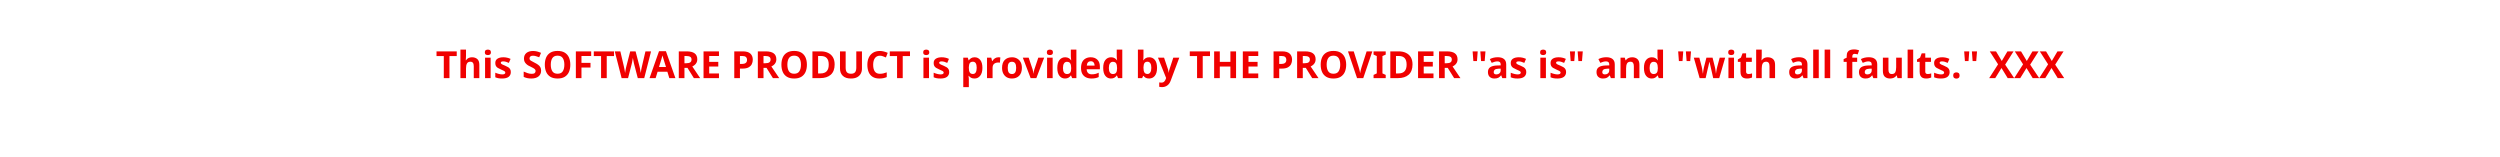
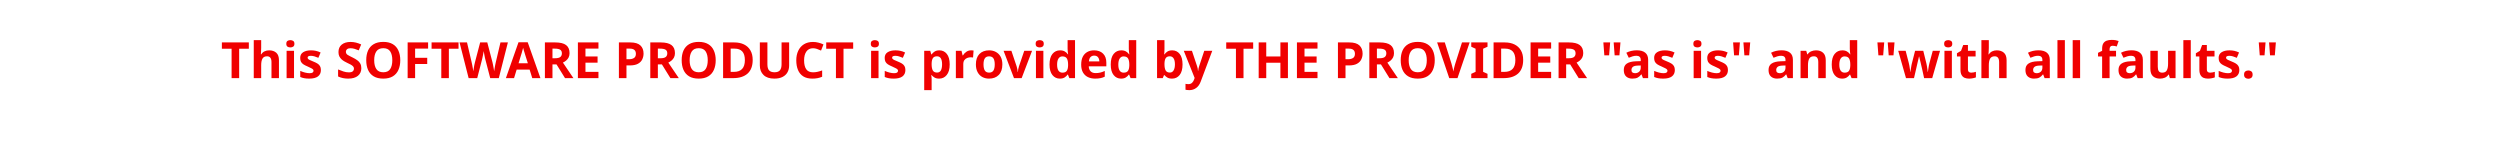
<svg xmlns="http://www.w3.org/2000/svg" width="800" height="50">
  <rect width="100%" height="100%" style="fill: #00000000" />
-   <text x="50%" y="50%" text-anchor="middle" alignment-baseline="middle" font-weight="bold" font-family="sans-serif" fill="#f00000">
- This SOFTWARE PRODUCT is provided by THE PROVIDER "as is" and "with all faults." XXX
+   <text x="50%" y="50%" text-anchor="middle" alignment-baseline="middle" font-size="16" font-weight="bold" font-family="sans-serif" fill="#f00000">
+ This SOFTWARE PRODUCT is provided by THE PROVIDER "as is" and "with all faults."
</text>
</svg>
